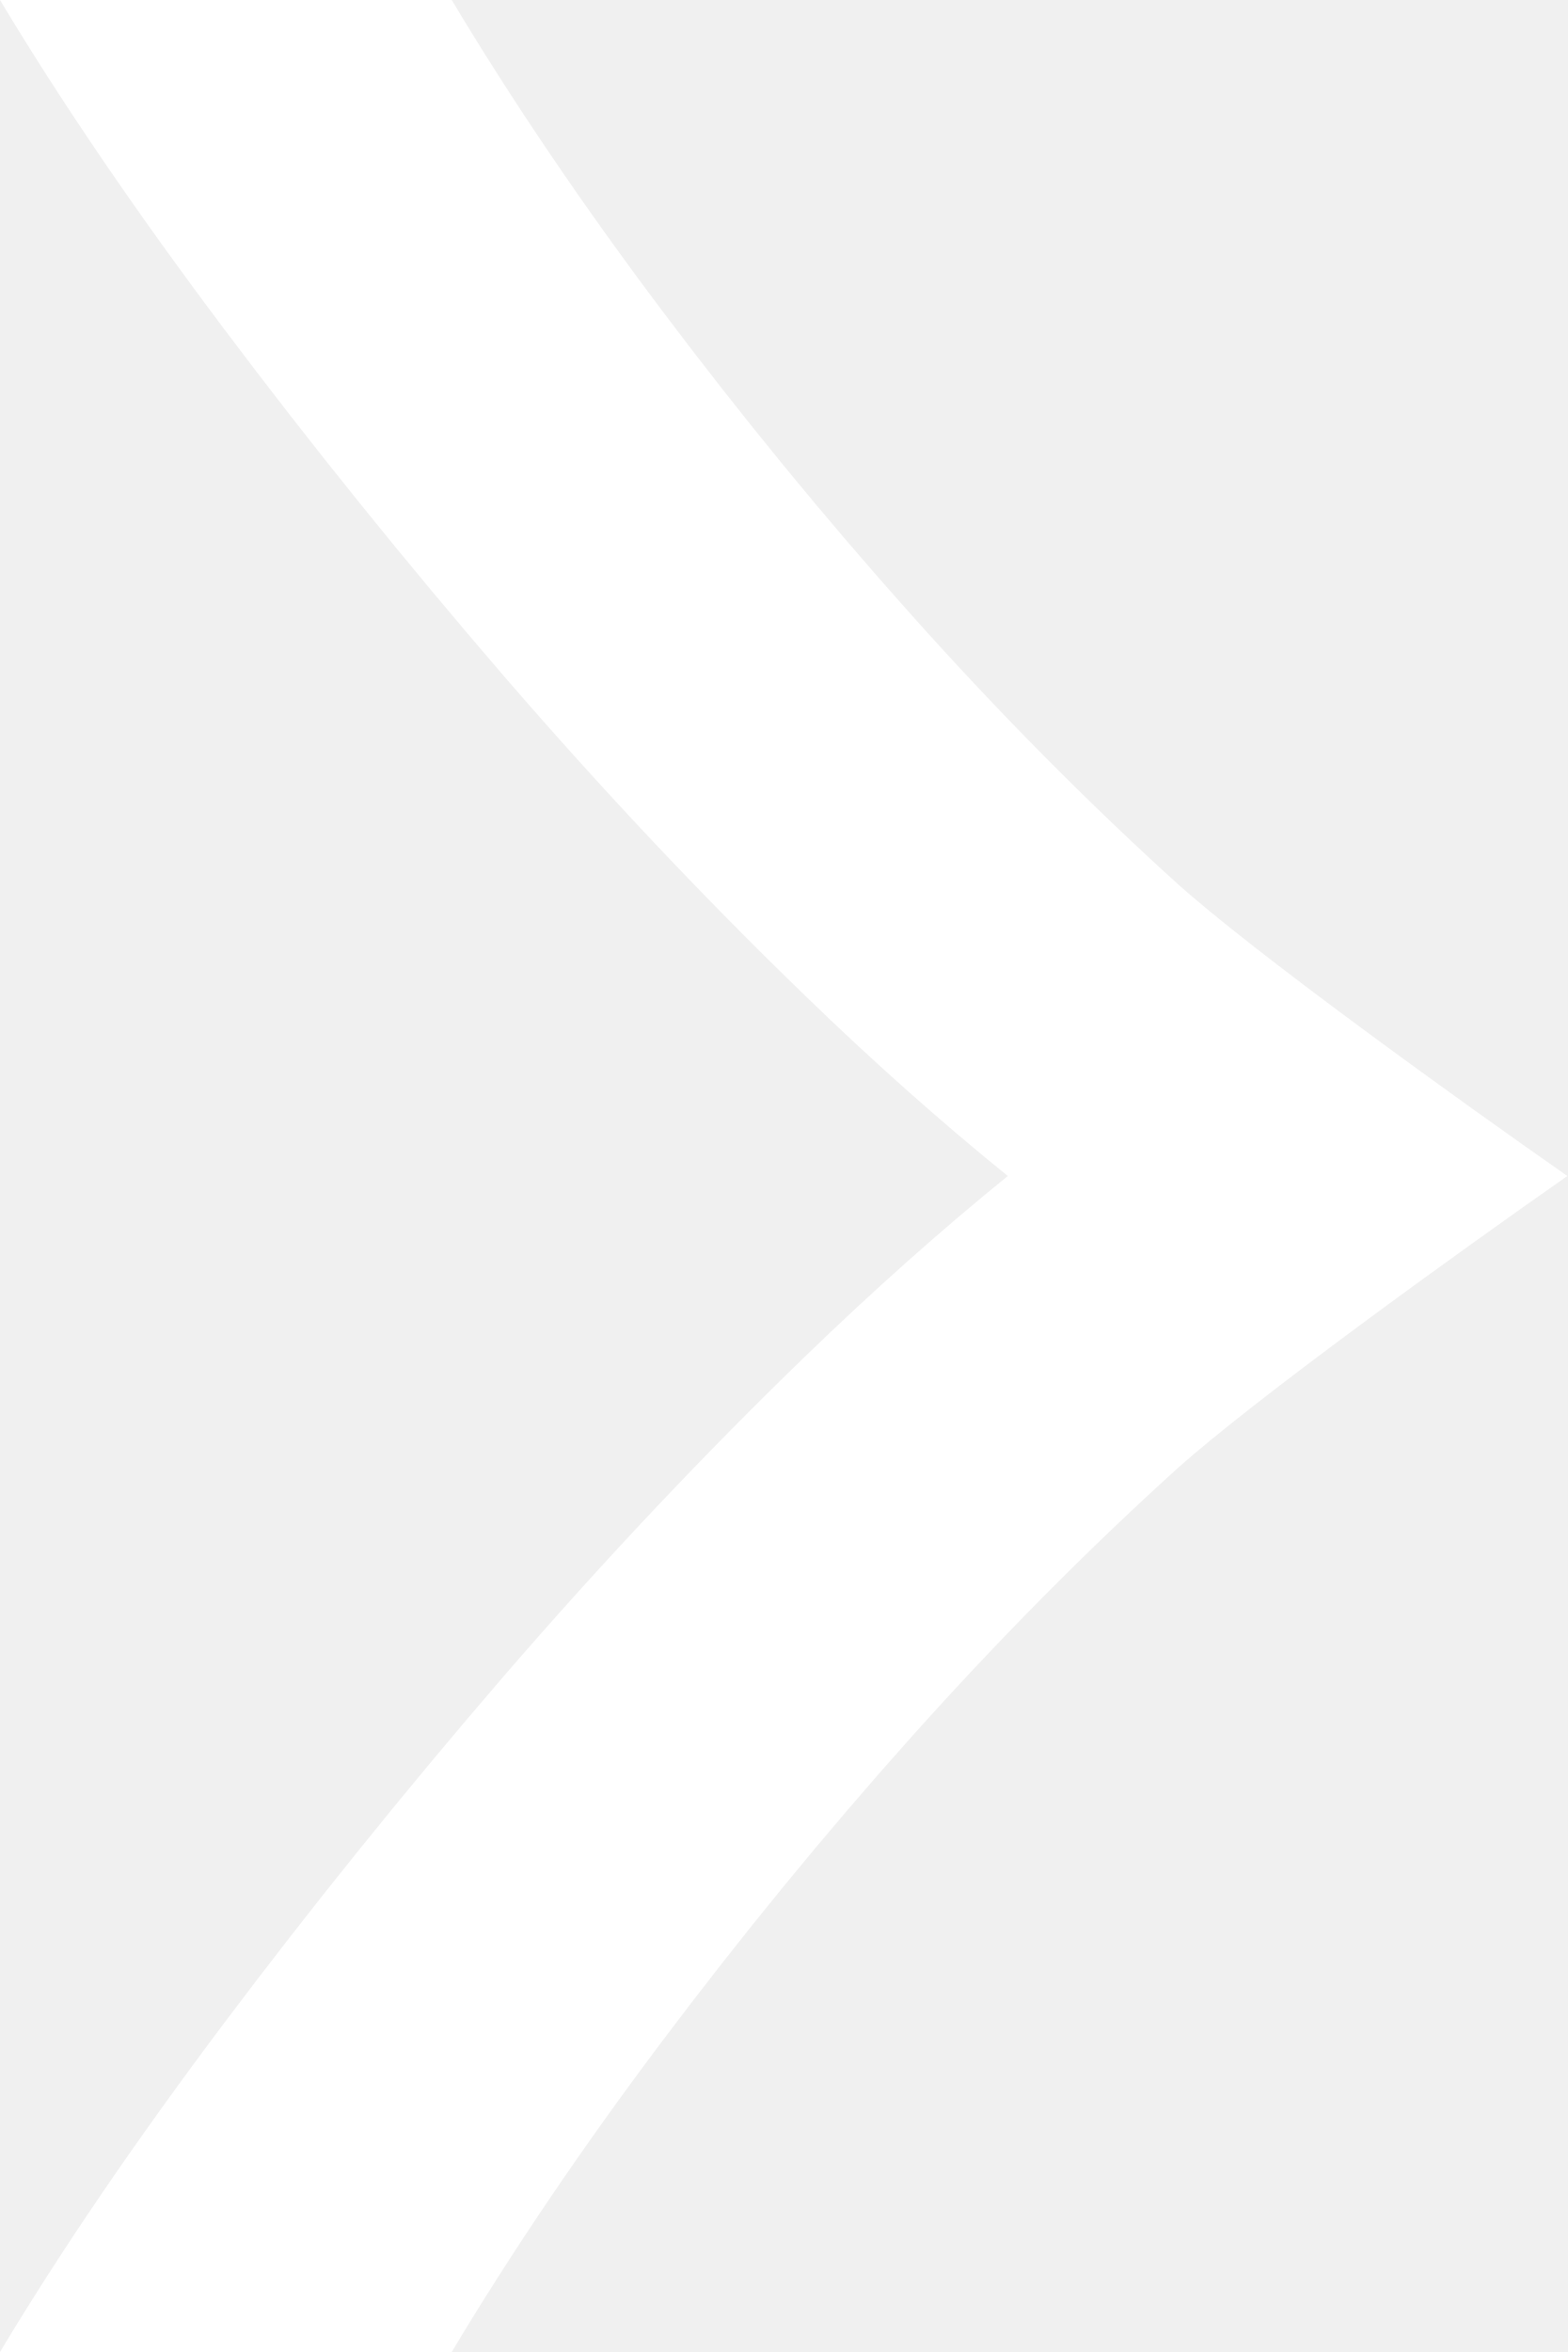
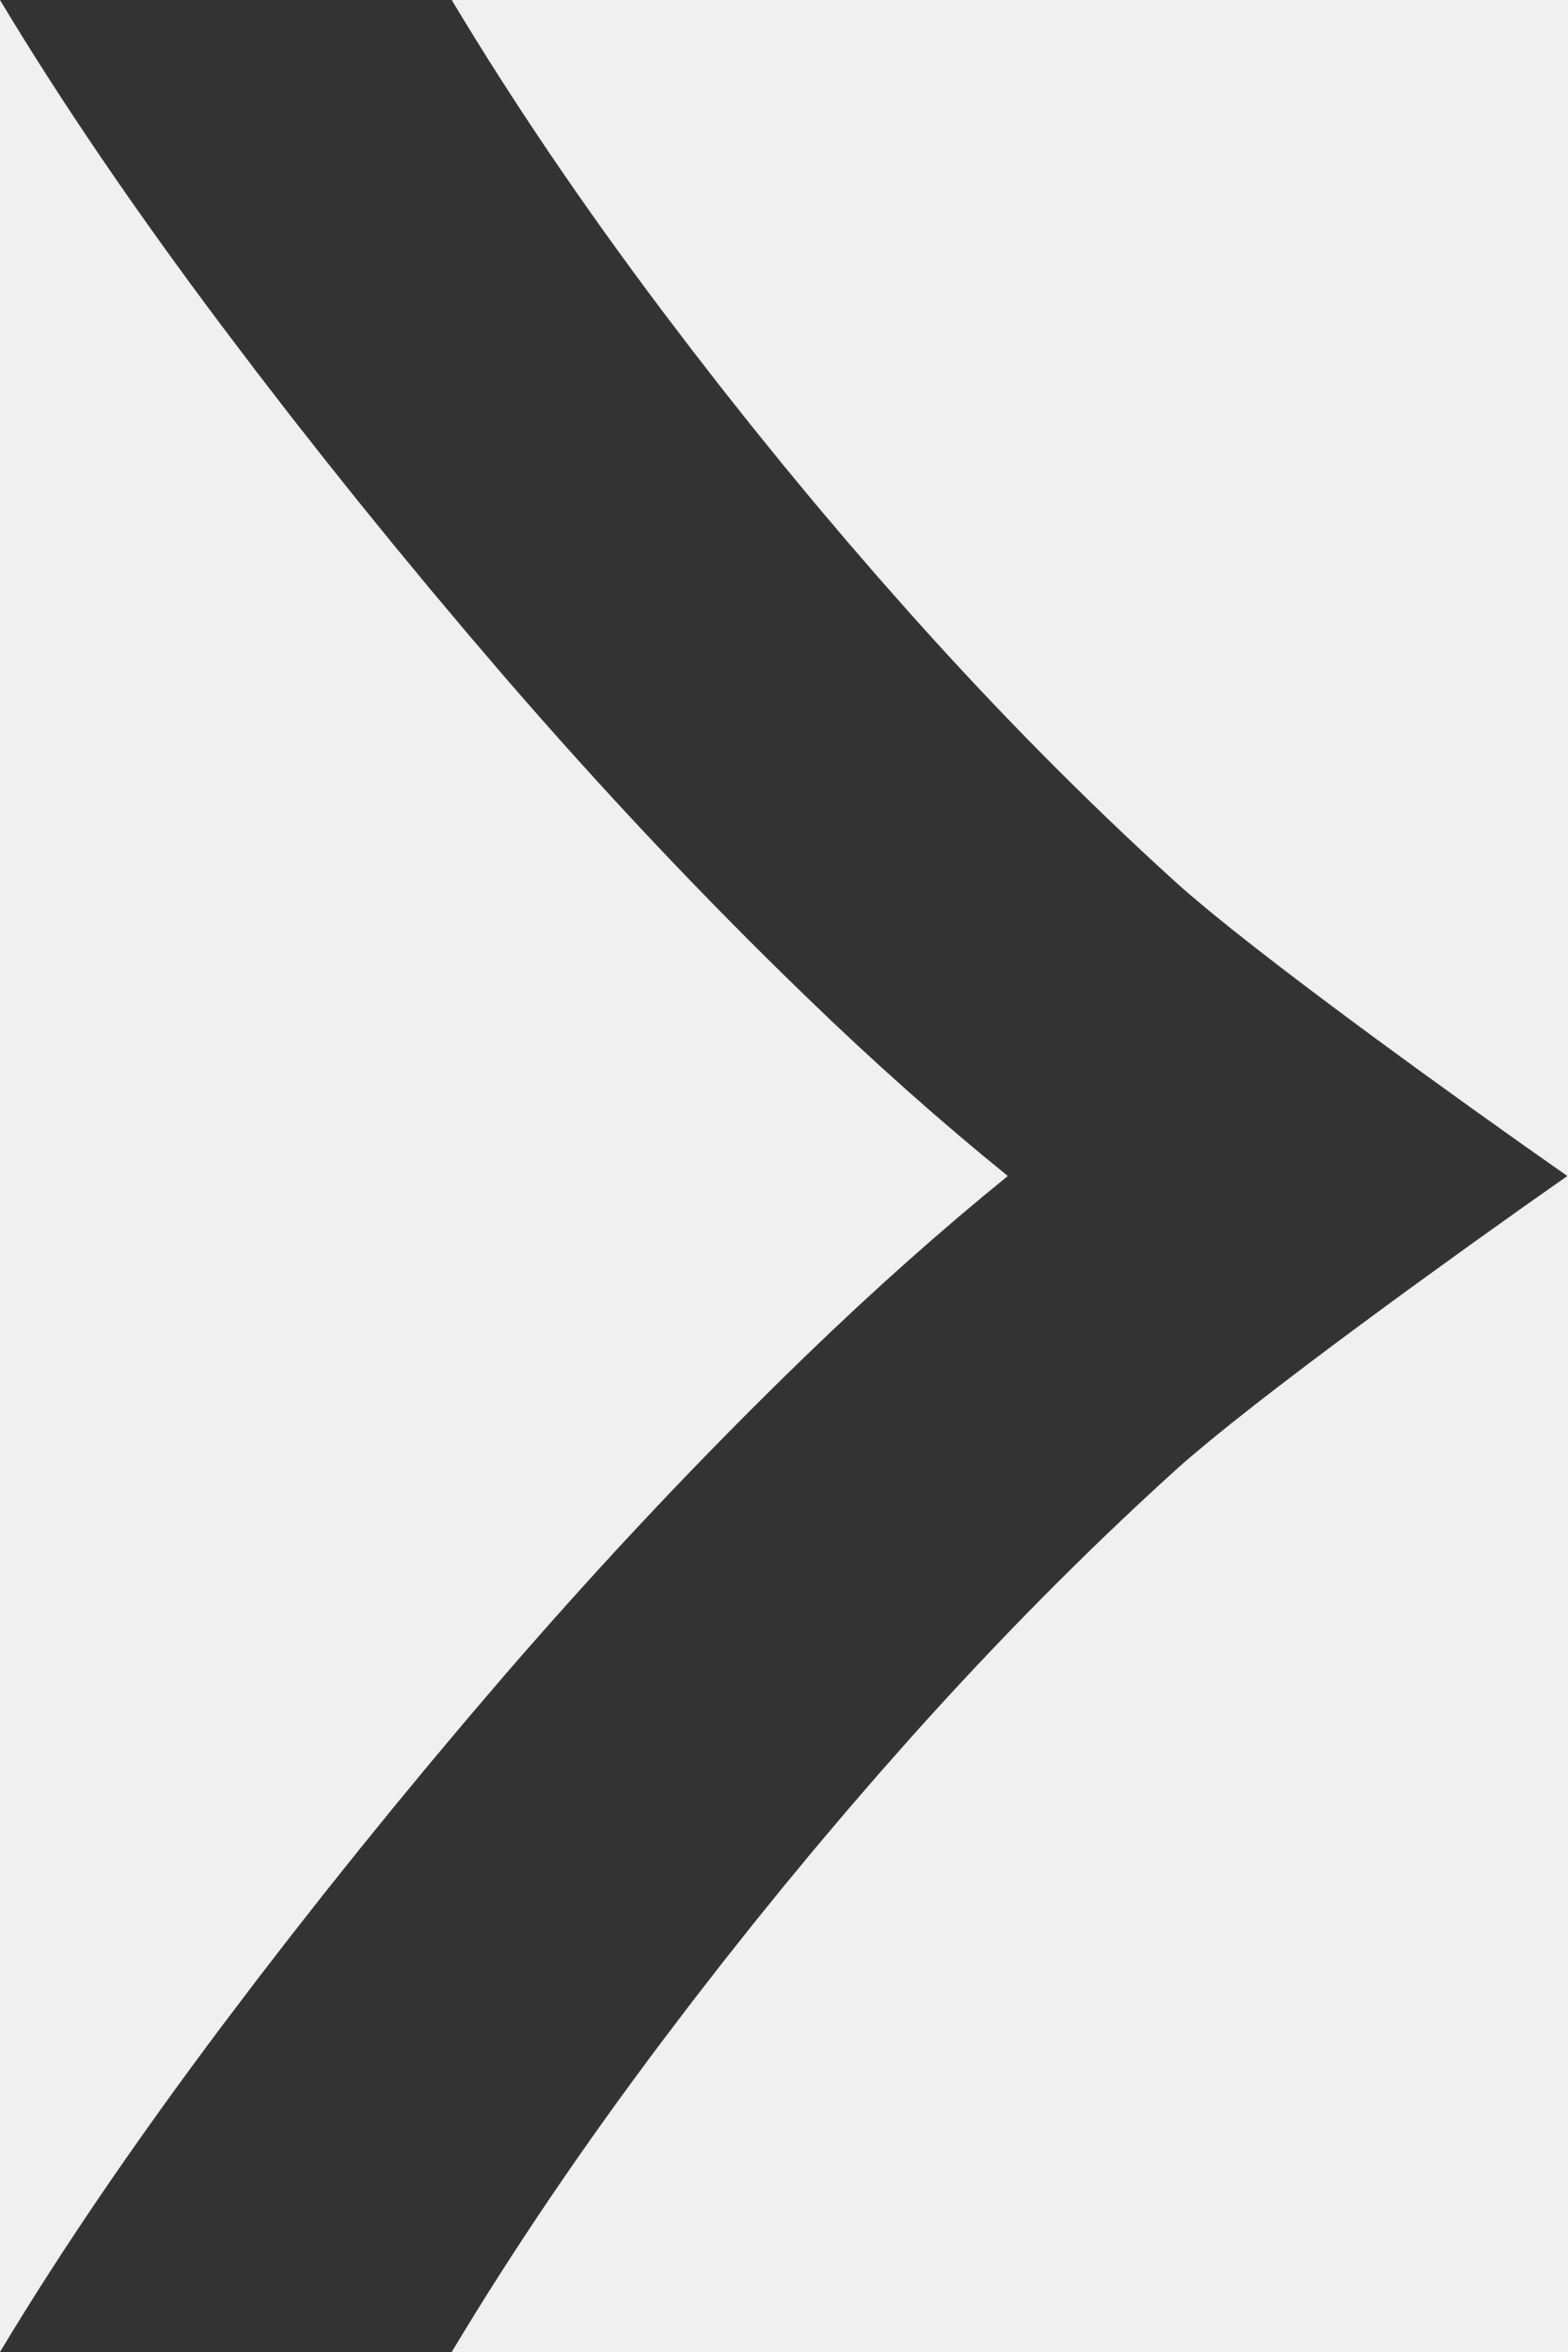
- <svg xmlns="http://www.w3.org/2000/svg" enable-background="new 0 0 14 21" xml:space="preserve" height="100%" viewBox="0 0 66.667 100" width="100%" version="1.1" y="0px" x="0px">
-   <g transform="scale(4.761905,4.761905)">
-     <path fill="#FFF" d="m13.998,10.5l0.002,0.002v-0.002h-0.002zm-5.859-5.01c-0.775-0.867-1.516-1.772-2.226-2.716s-1.337-1.869-1.879-2.774h-4.034c0.543,0.905,1.208,1.882,1.995,2.929,0.787,1.048,1.622,2.082,2.502,3.104,0.883,1.022,1.778,1.972,2.688,2.852,0.627,0.608,1.232,1.143,1.815,1.615-0.583,0.473-1.188,1.009-1.815,1.616-0.909,0.88-1.805,1.83-2.688,2.852-0.88,1.022-1.715,2.057-2.502,3.104-0.787,1.048-1.452,2.023-1.995,2.928h4.034c0.542-0.905,1.168-1.829,1.878-2.773s1.451-1.85,2.226-2.717c0.775-0.866,1.562-1.661,2.361-2.385,0.688-0.621,2.531-1.949,3.498-2.625-0.967-0.675-2.81-2.002-3.498-2.624-0.798-0.724-1.585-1.519-2.36-2.386z" />
+ <svg xmlns="http://www.w3.org/2000/svg" id="svg2" version="1.1" xml:space="preserve" height="100%" width="100%" enable-background="new 0 0 14 21" y="0px" x="0px" viewBox="0 0 66.667 100">
+   <g id="g4" fill="#333" transform="scale(4.761905,4.761905)">
+     <path id="path6" d="m13.998,10.5l0.002,0.002v-0.002h-0.002zm-5.859-5.01c-0.775-0.867-1.516-1.772-2.226-2.716s-1.337-1.869-1.879-2.774h-4.034c0.543,0.905,1.208,1.882,1.995,2.929,0.787,1.048,1.622,2.082,2.502,3.104,0.883,1.022,1.778,1.972,2.688,2.852,0.627,0.608,1.232,1.143,1.815,1.615-0.583,0.473-1.188,1.009-1.815,1.616-0.909,0.88-1.805,1.83-2.688,2.852-0.88,1.022-1.715,2.057-2.502,3.104-0.787,1.048-1.452,2.023-1.995,2.928h4.034c0.542-0.905,1.168-1.829,1.878-2.773s1.451-1.85,2.226-2.717c0.775-0.866,1.562-1.661,2.361-2.385,0.688-0.621,2.531-1.949,3.498-2.625-0.967-0.675-2.81-2.002-3.498-2.624-0.798-0.724-1.585-1.519-2.36-2.386z" fill="#333" />
  </g>
</svg>
